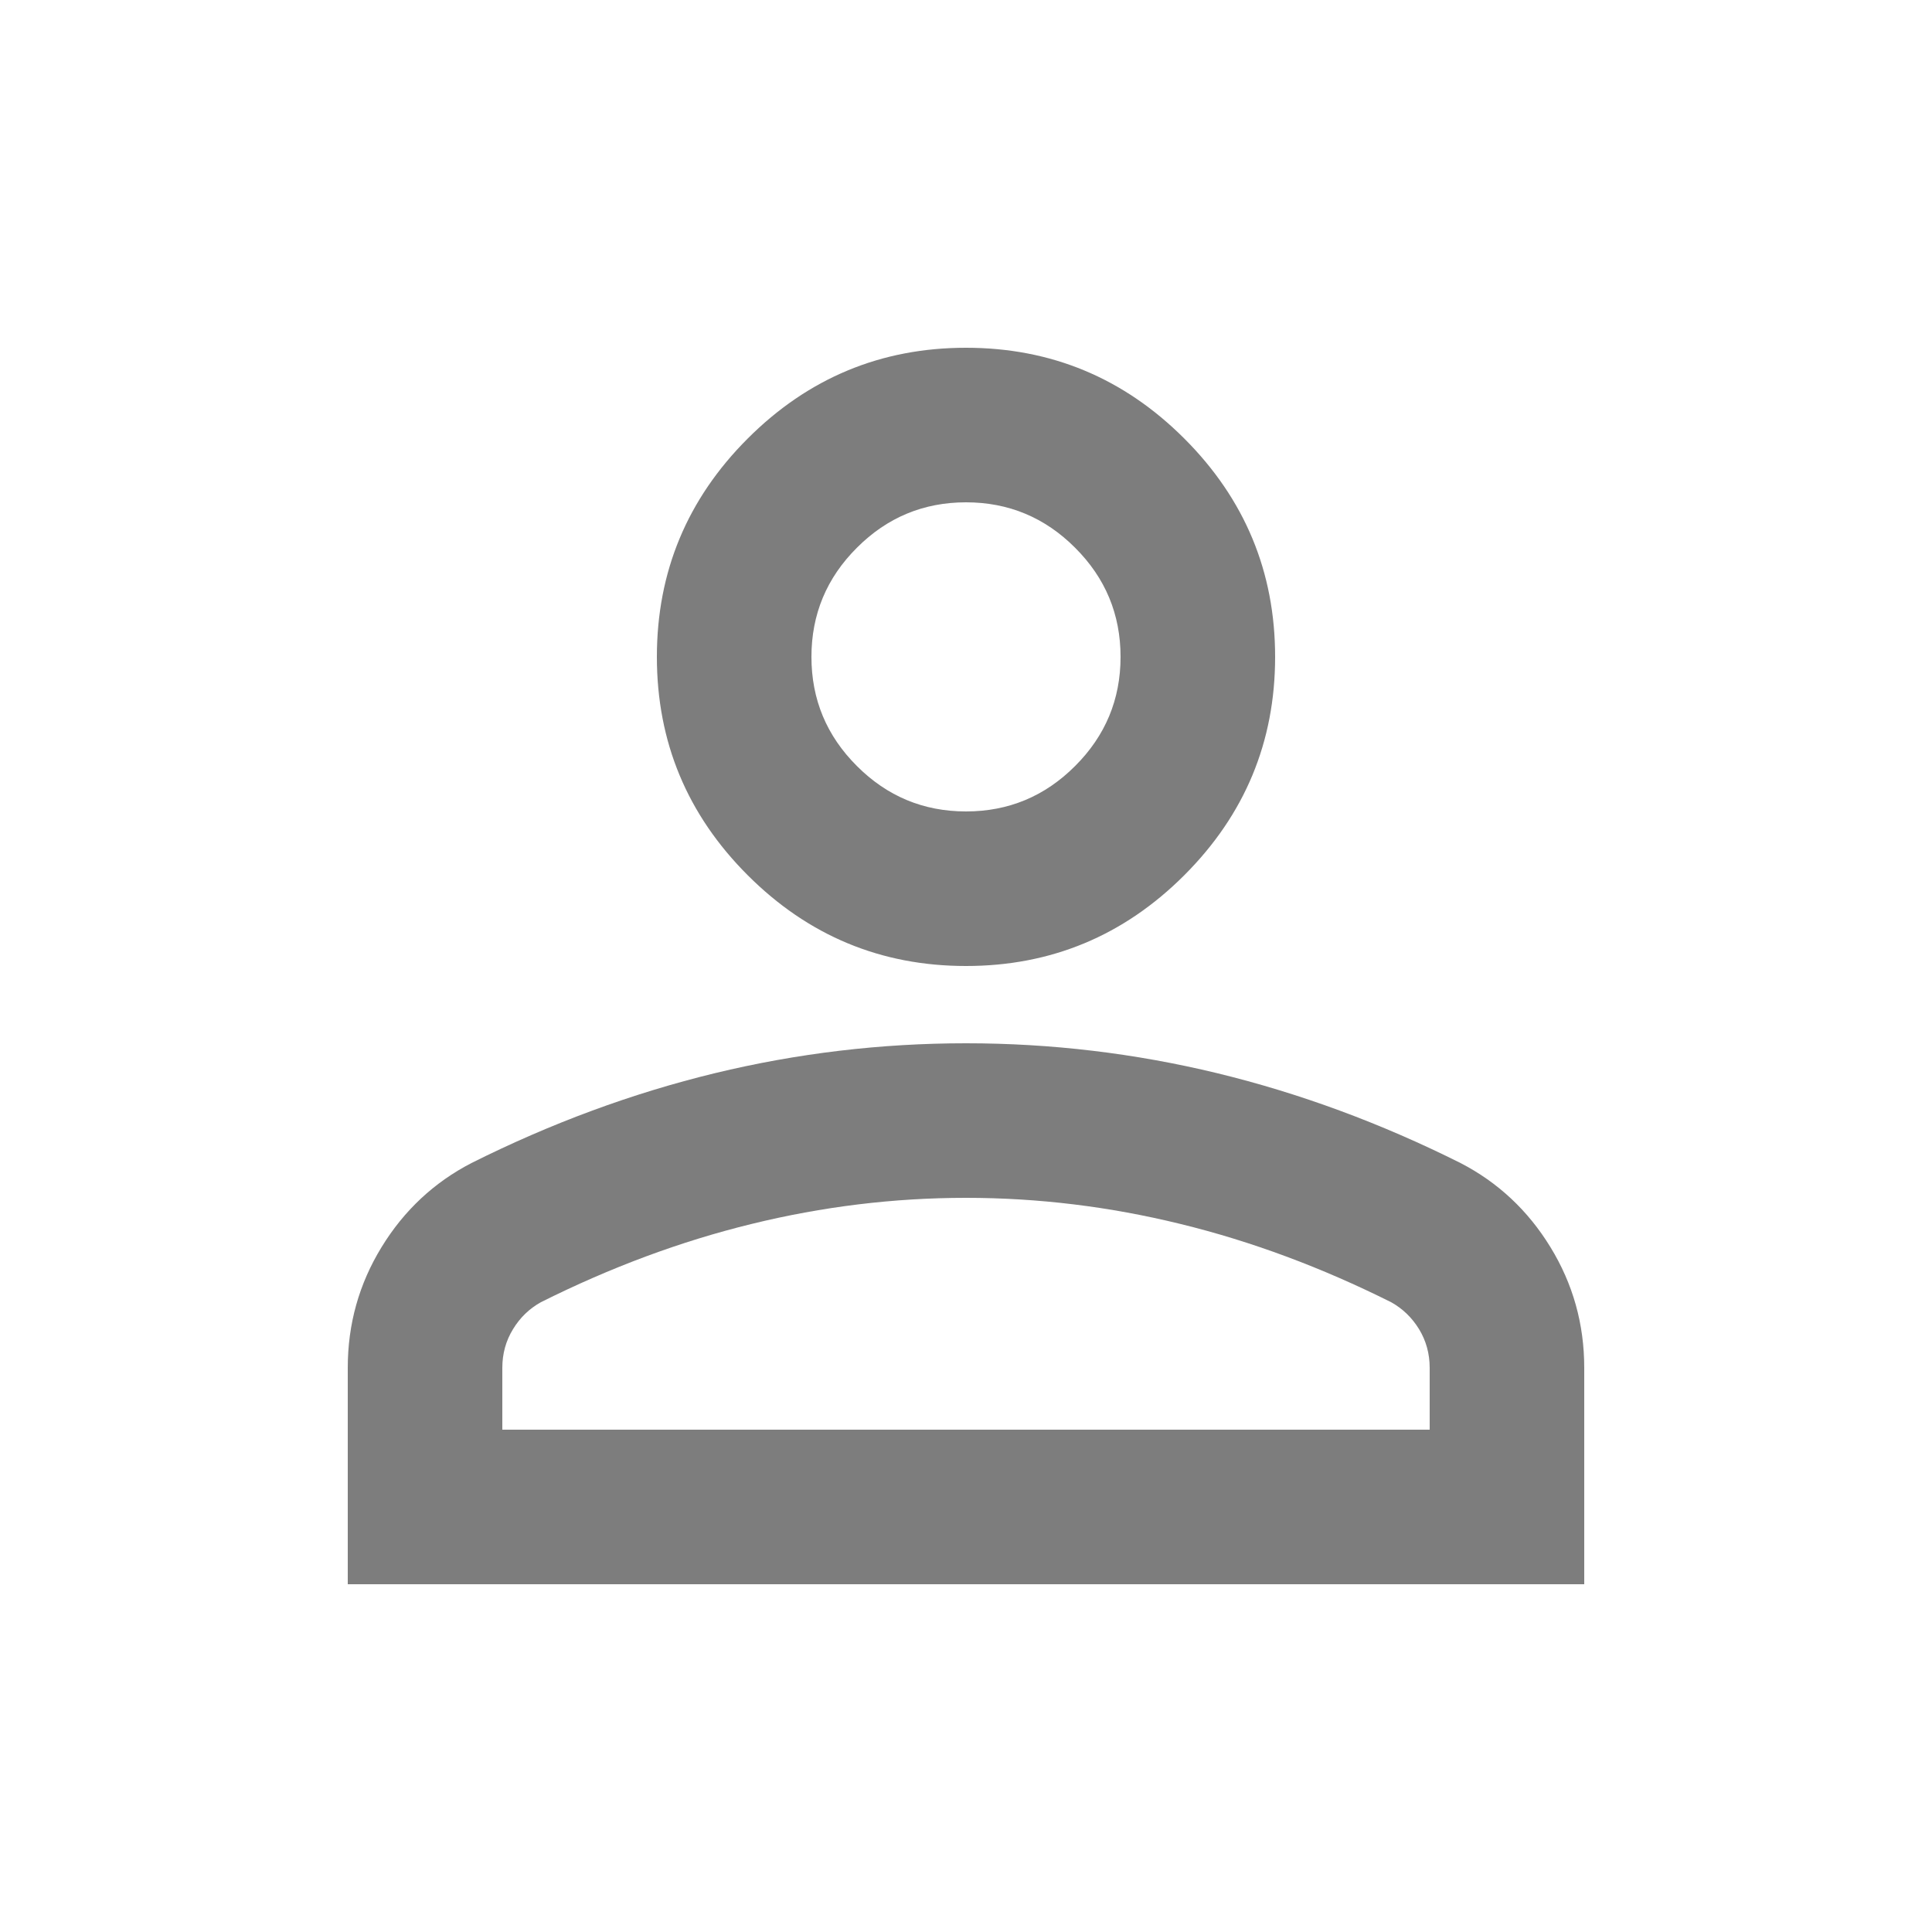
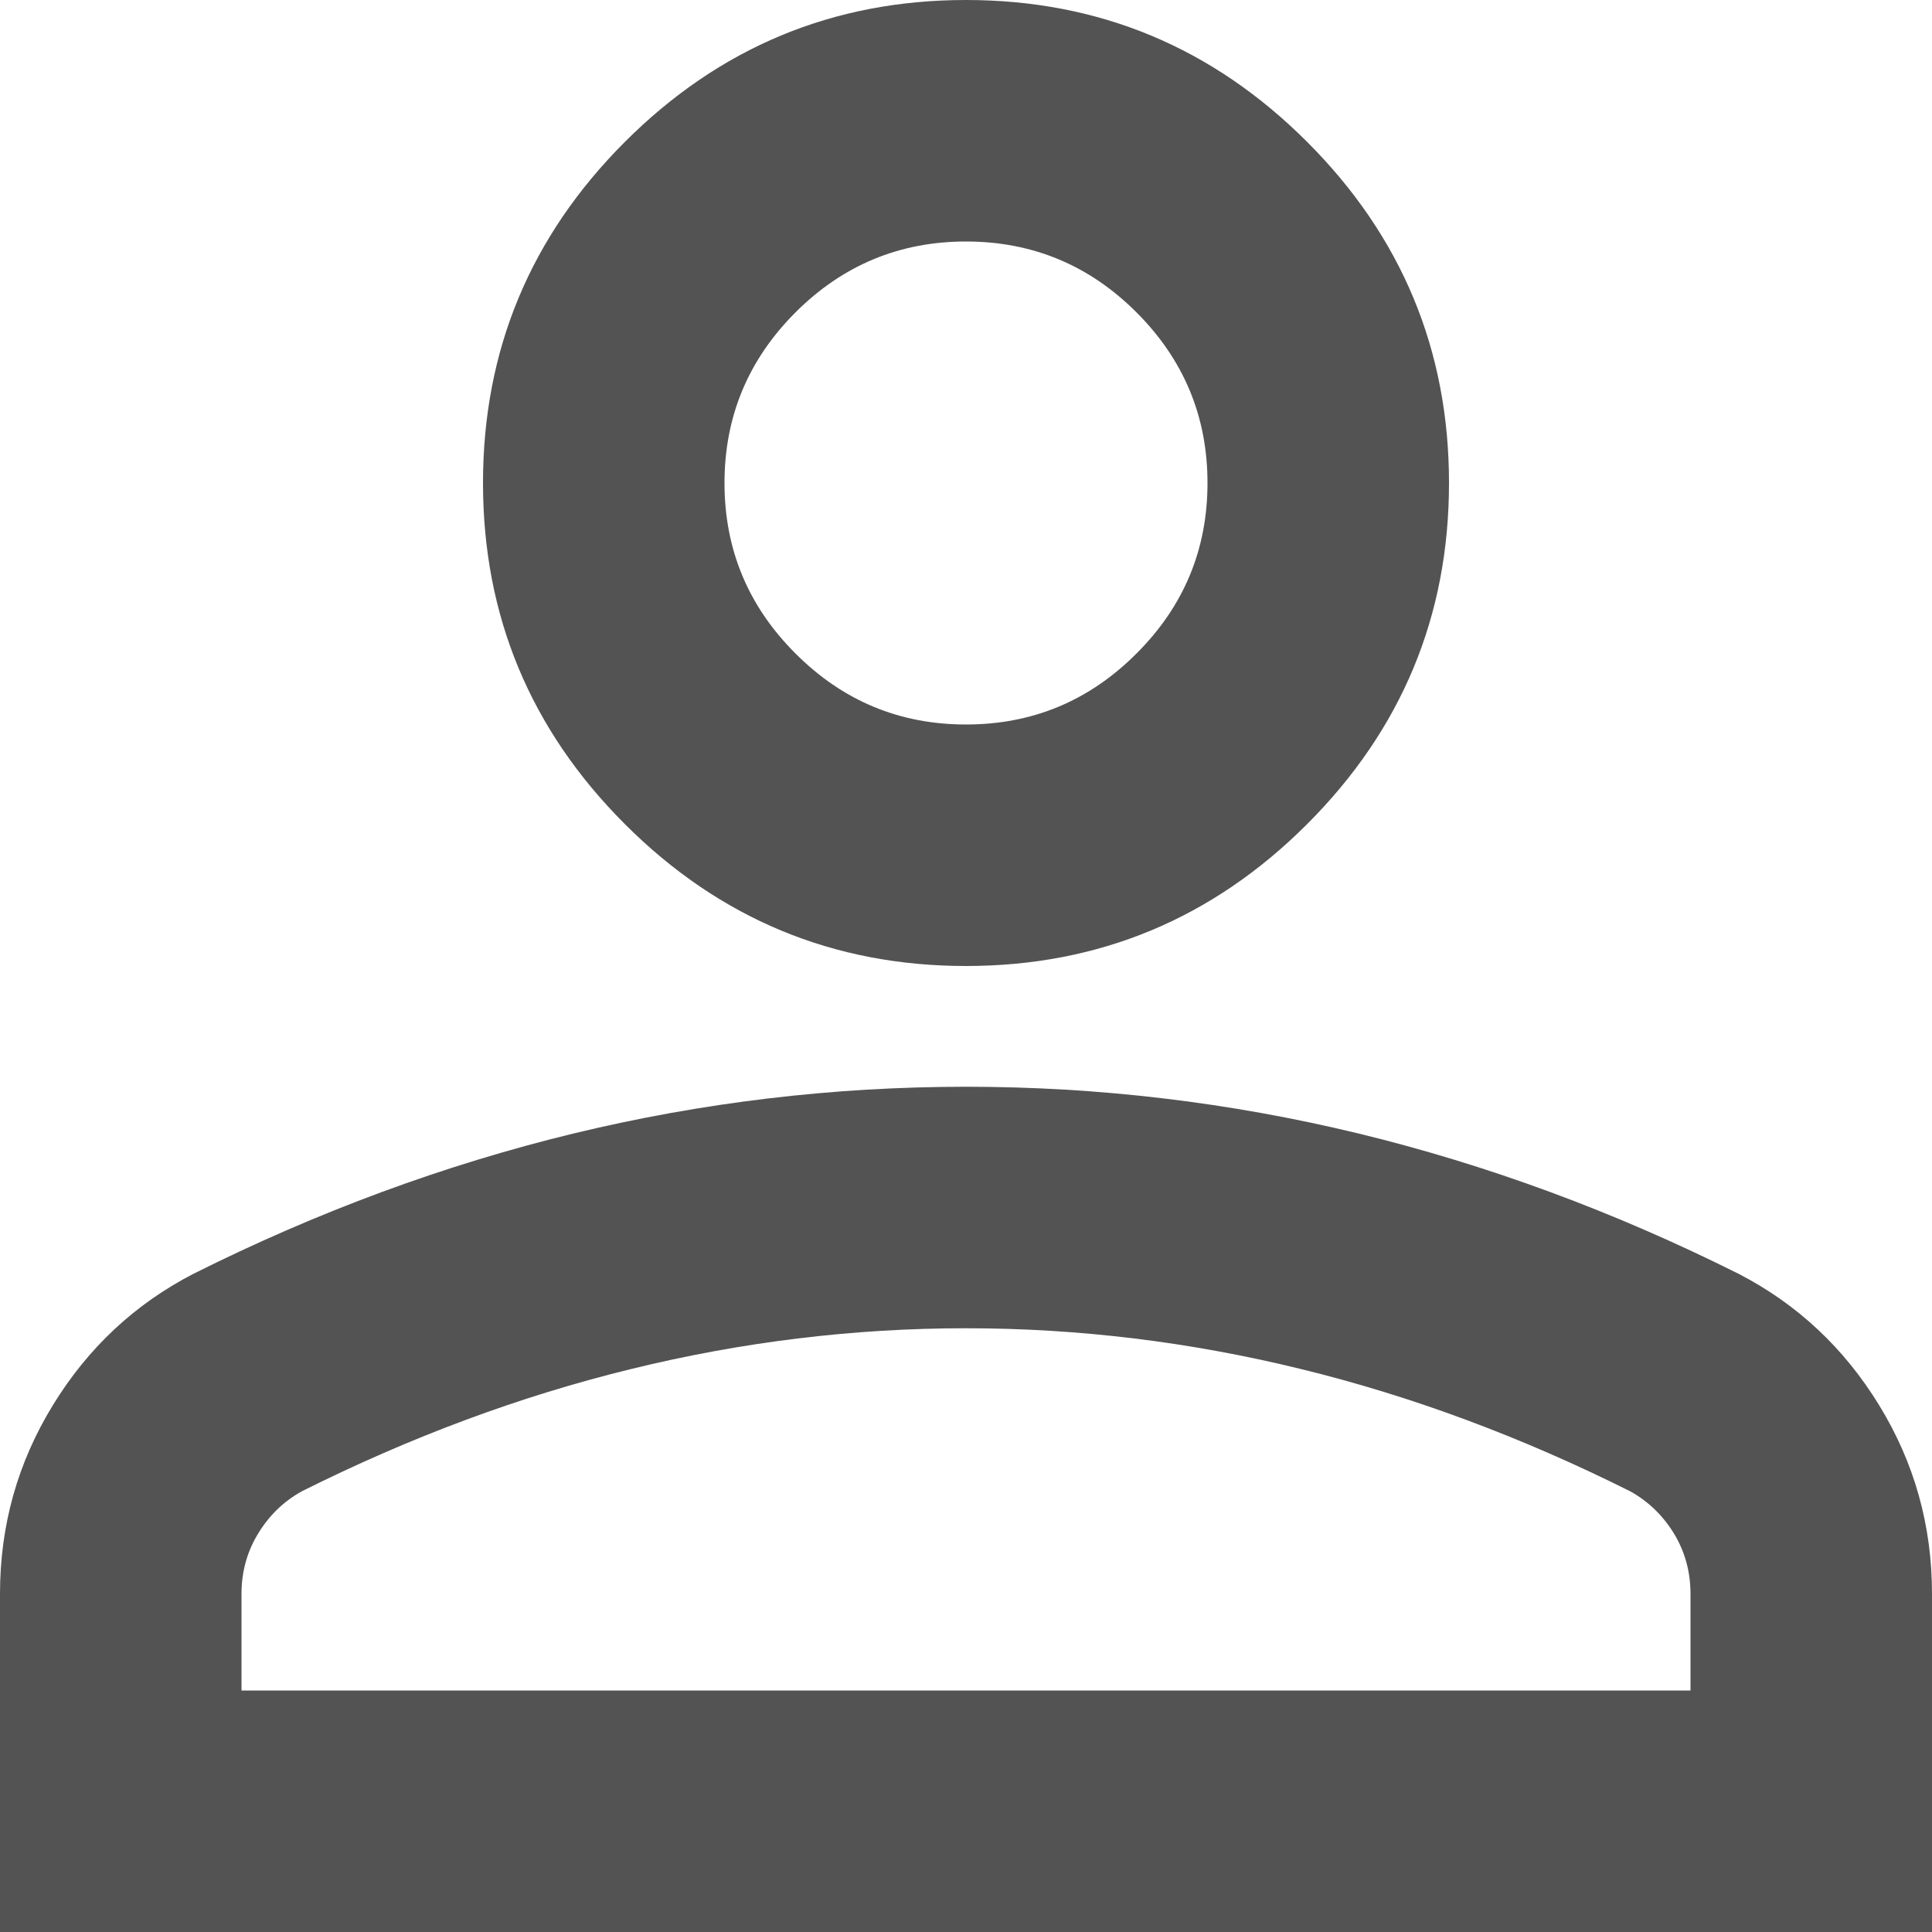
- <svg xmlns="http://www.w3.org/2000/svg" width="25" height="25" viewBox="0 0 25 25" fill="none">
-   <path d="M12.5 12.5C11.4 12.5 10.458 12.108 9.675 11.325C8.892 10.542 8.5 9.6 8.5 8.5C8.5 7.4 8.892 6.458 9.675 5.675C10.458 4.892 11.4 4.5 12.5 4.5C13.6 4.5 14.542 4.892 15.325 5.675C16.108 6.458 16.5 7.4 16.5 8.5C16.5 9.6 16.108 10.542 15.325 11.325C14.542 12.108 13.6 12.5 12.5 12.5ZM4.5 20.5V17.7C4.5 17.133 4.646 16.613 4.938 16.137C5.229 15.662 5.617 15.3 6.1 15.05C7.133 14.533 8.183 14.146 9.25 13.887C10.317 13.629 11.4 13.5 12.5 13.5C13.6 13.5 14.683 13.629 15.75 13.887C16.817 14.146 17.867 14.533 18.9 15.05C19.383 15.3 19.771 15.662 20.062 16.137C20.354 16.613 20.5 17.133 20.5 17.7V20.5H4.5ZM6.5 18.5H18.5V17.7C18.5 17.517 18.454 17.35 18.363 17.2C18.271 17.05 18.15 16.933 18 16.85C17.1 16.4 16.192 16.062 15.275 15.838C14.358 15.613 13.433 15.5 12.5 15.5C11.567 15.5 10.642 15.613 9.725 15.838C8.808 16.062 7.9 16.4 7 16.85C6.85 16.933 6.729 17.05 6.638 17.2C6.546 17.35 6.5 17.517 6.5 17.7V18.5ZM12.5 10.5C13.05 10.5 13.521 10.304 13.912 9.912C14.304 9.521 14.5 9.05 14.5 8.5C14.5 7.95 14.304 7.479 13.912 7.088C13.521 6.696 13.05 6.5 12.5 6.5C11.95 6.5 11.479 6.696 11.088 7.088C10.696 7.479 10.5 7.95 10.5 8.5C10.5 9.05 10.696 9.521 11.088 9.912C11.479 10.304 11.95 10.5 12.5 10.5Z" fill="#7D7D7D" />
+ <svg xmlns="http://www.w3.org/2000/svg" width="16" height="16" viewBox="0 0 16 16" fill="none">
+   <path d="M8 8C6.9 8 5.958 7.608 5.175 6.825C4.392 6.042 4 5.1 4 4C4 2.9 4.392 1.958 5.175 1.175C5.958 0.392 6.9 0 8 0C9.1 0 10.042 0.392 10.825 1.175C11.608 1.958 12 2.9 12 4C12 5.1 11.608 6.042 10.825 6.825C10.042 7.608 9.1 8 8 8ZM0 16V13.2C0 12.633 0.146 12.113 0.438 11.637C0.729 11.162 1.117 10.8 1.6 10.55C2.633 10.033 3.683 9.646 4.75 9.387C5.817 9.129 6.9 9 8 9C9.1 9 10.183 9.129 11.25 9.387C12.317 9.646 13.367 10.033 14.4 10.55C14.883 10.8 15.271 11.162 15.562 11.637C15.854 12.113 16 12.633 16 13.2V16H0ZM2 14H14V13.2C14 13.017 13.954 12.85 13.863 12.7C13.771 12.55 13.65 12.433 13.5 12.35C12.6 11.9 11.692 11.562 10.775 11.338C9.858 11.113 8.933 11 8 11C7.067 11 6.142 11.113 5.225 11.338C4.308 11.562 3.4 11.9 2.5 12.35C2.35 12.433 2.229 12.55 2.138 12.7C2.046 12.85 2 13.017 2 13.2V14ZM8 6C8.55 6 9.021 5.804 9.412 5.412C9.804 5.021 10 4.55 10 4C10 3.45 9.804 2.979 9.412 2.587C9.021 2.196 8.55 2 8 2C7.45 2 6.979 2.196 6.588 2.587C6.196 2.979 6 3.45 6 4C6 4.55 6.196 5.021 6.588 5.412C6.979 5.804 7.45 6 8 6Z" fill="#535353" />
</svg>
